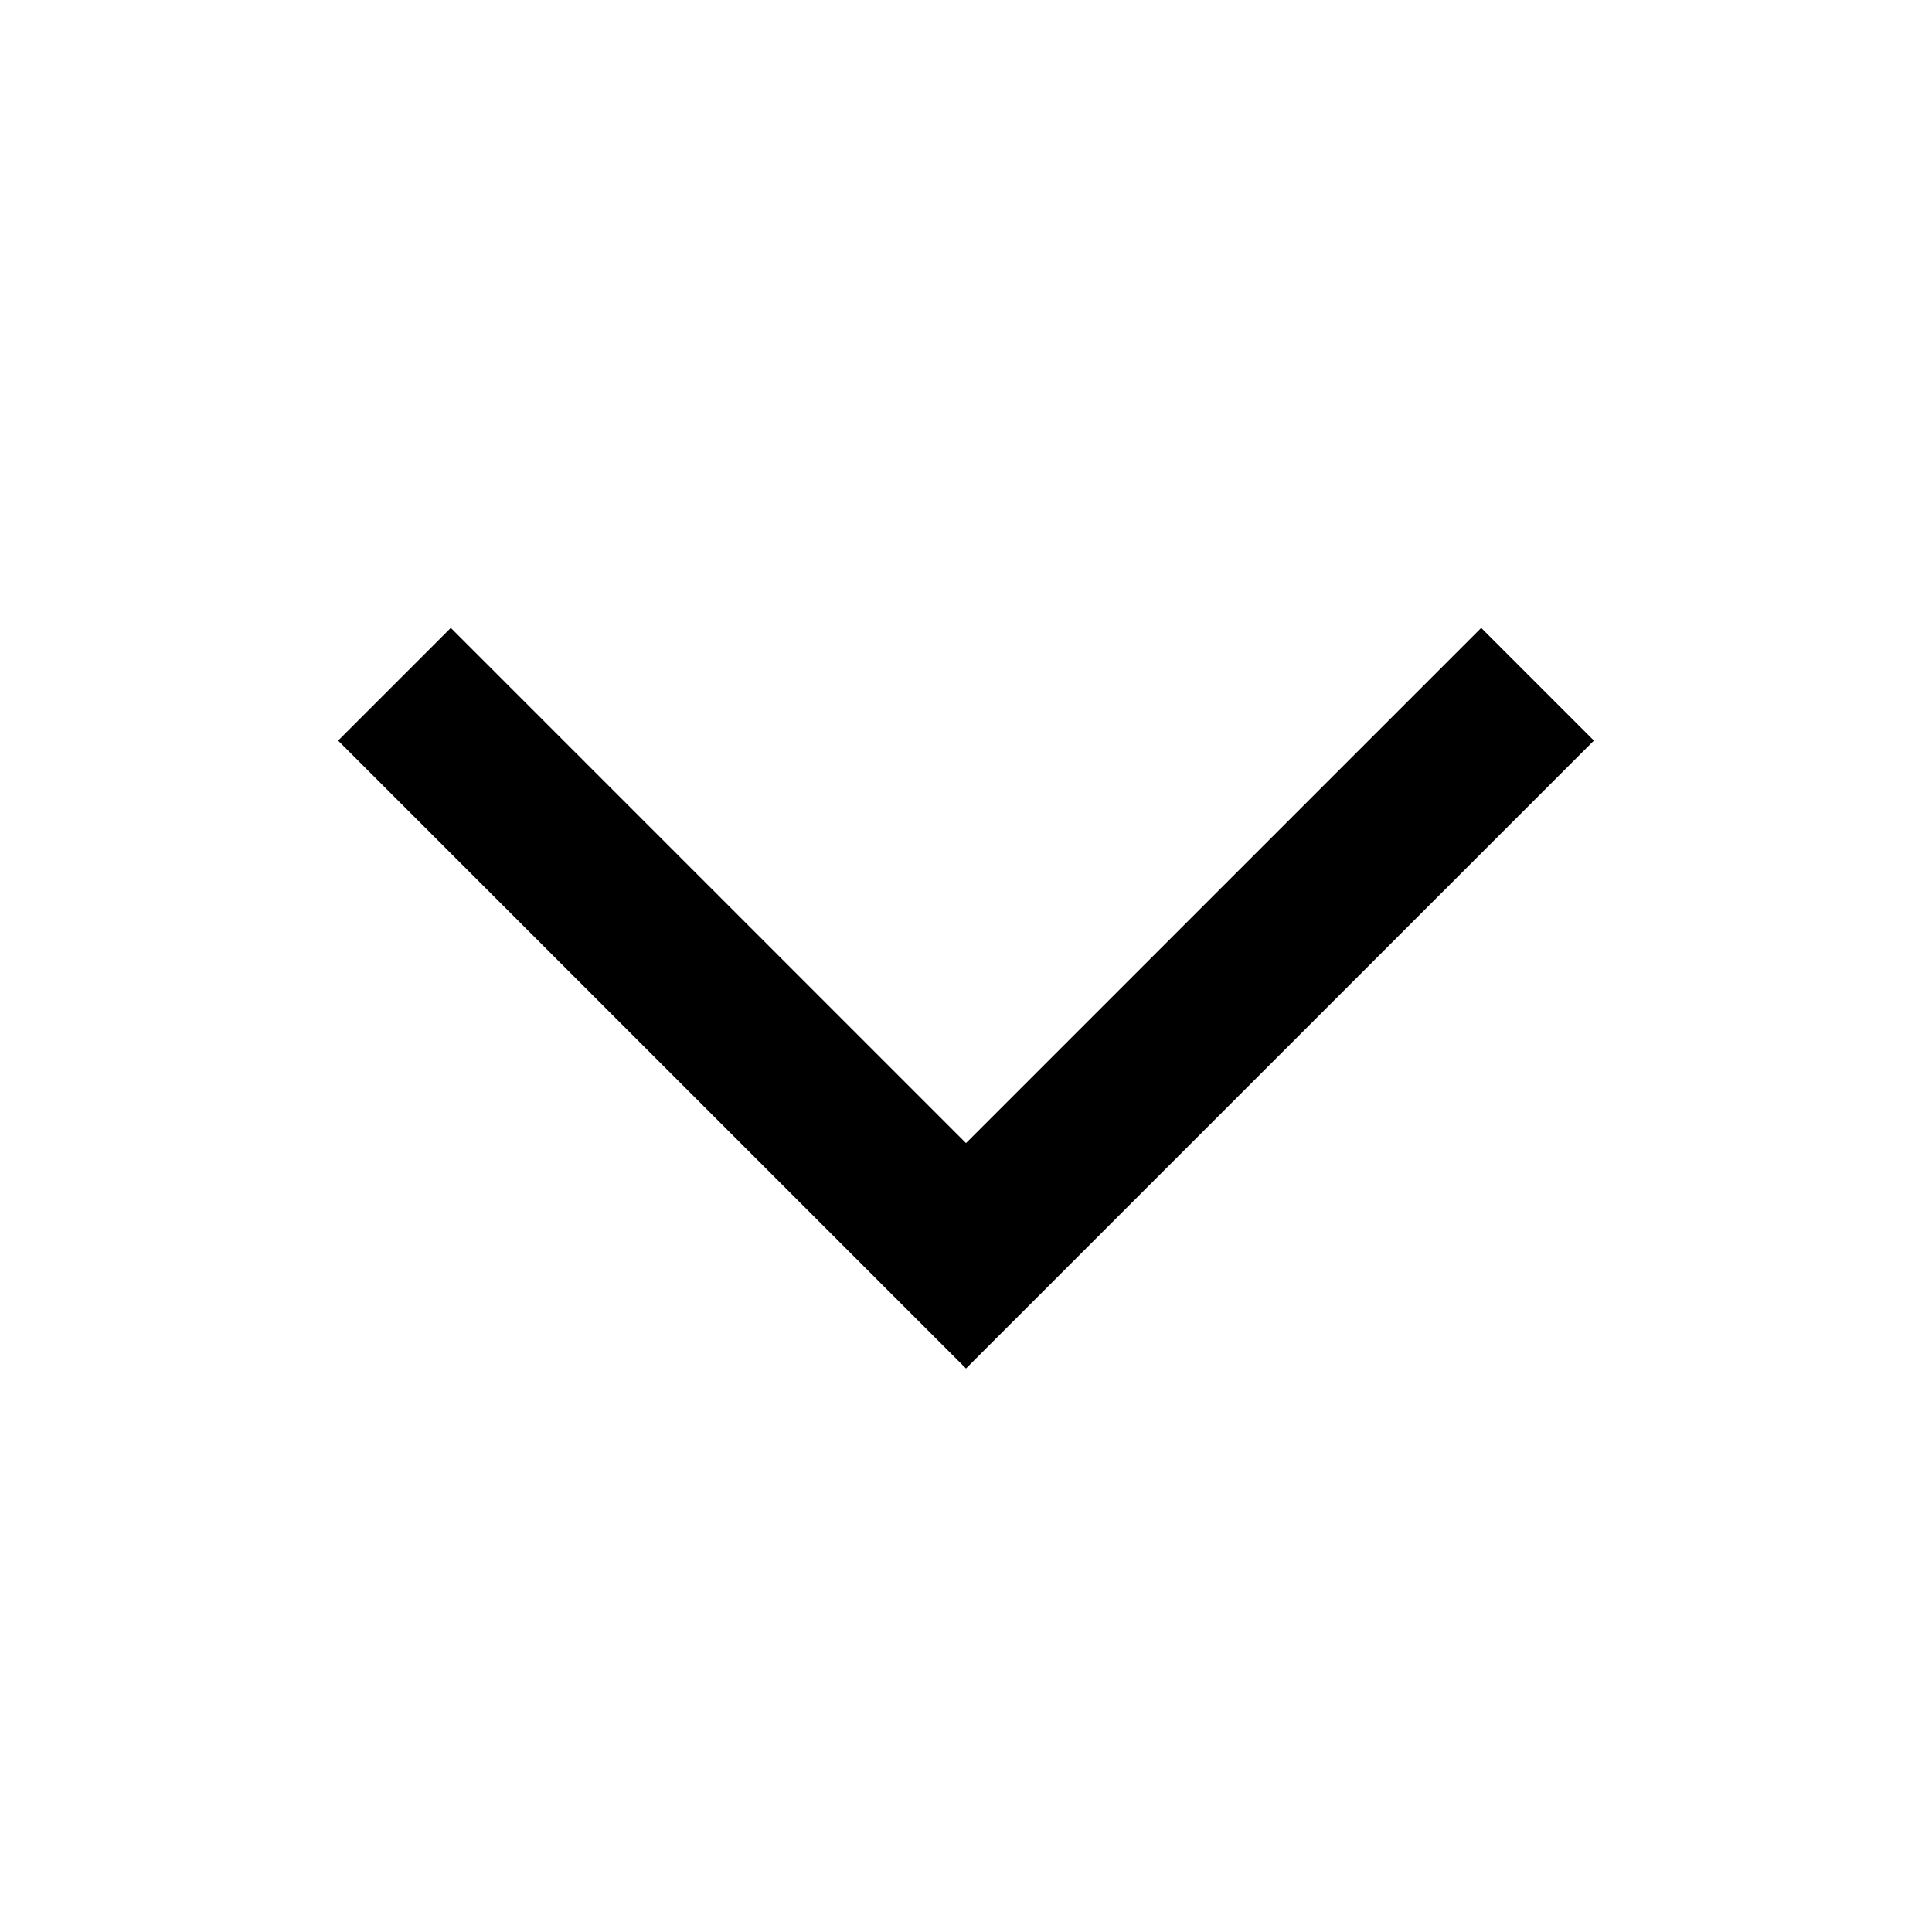
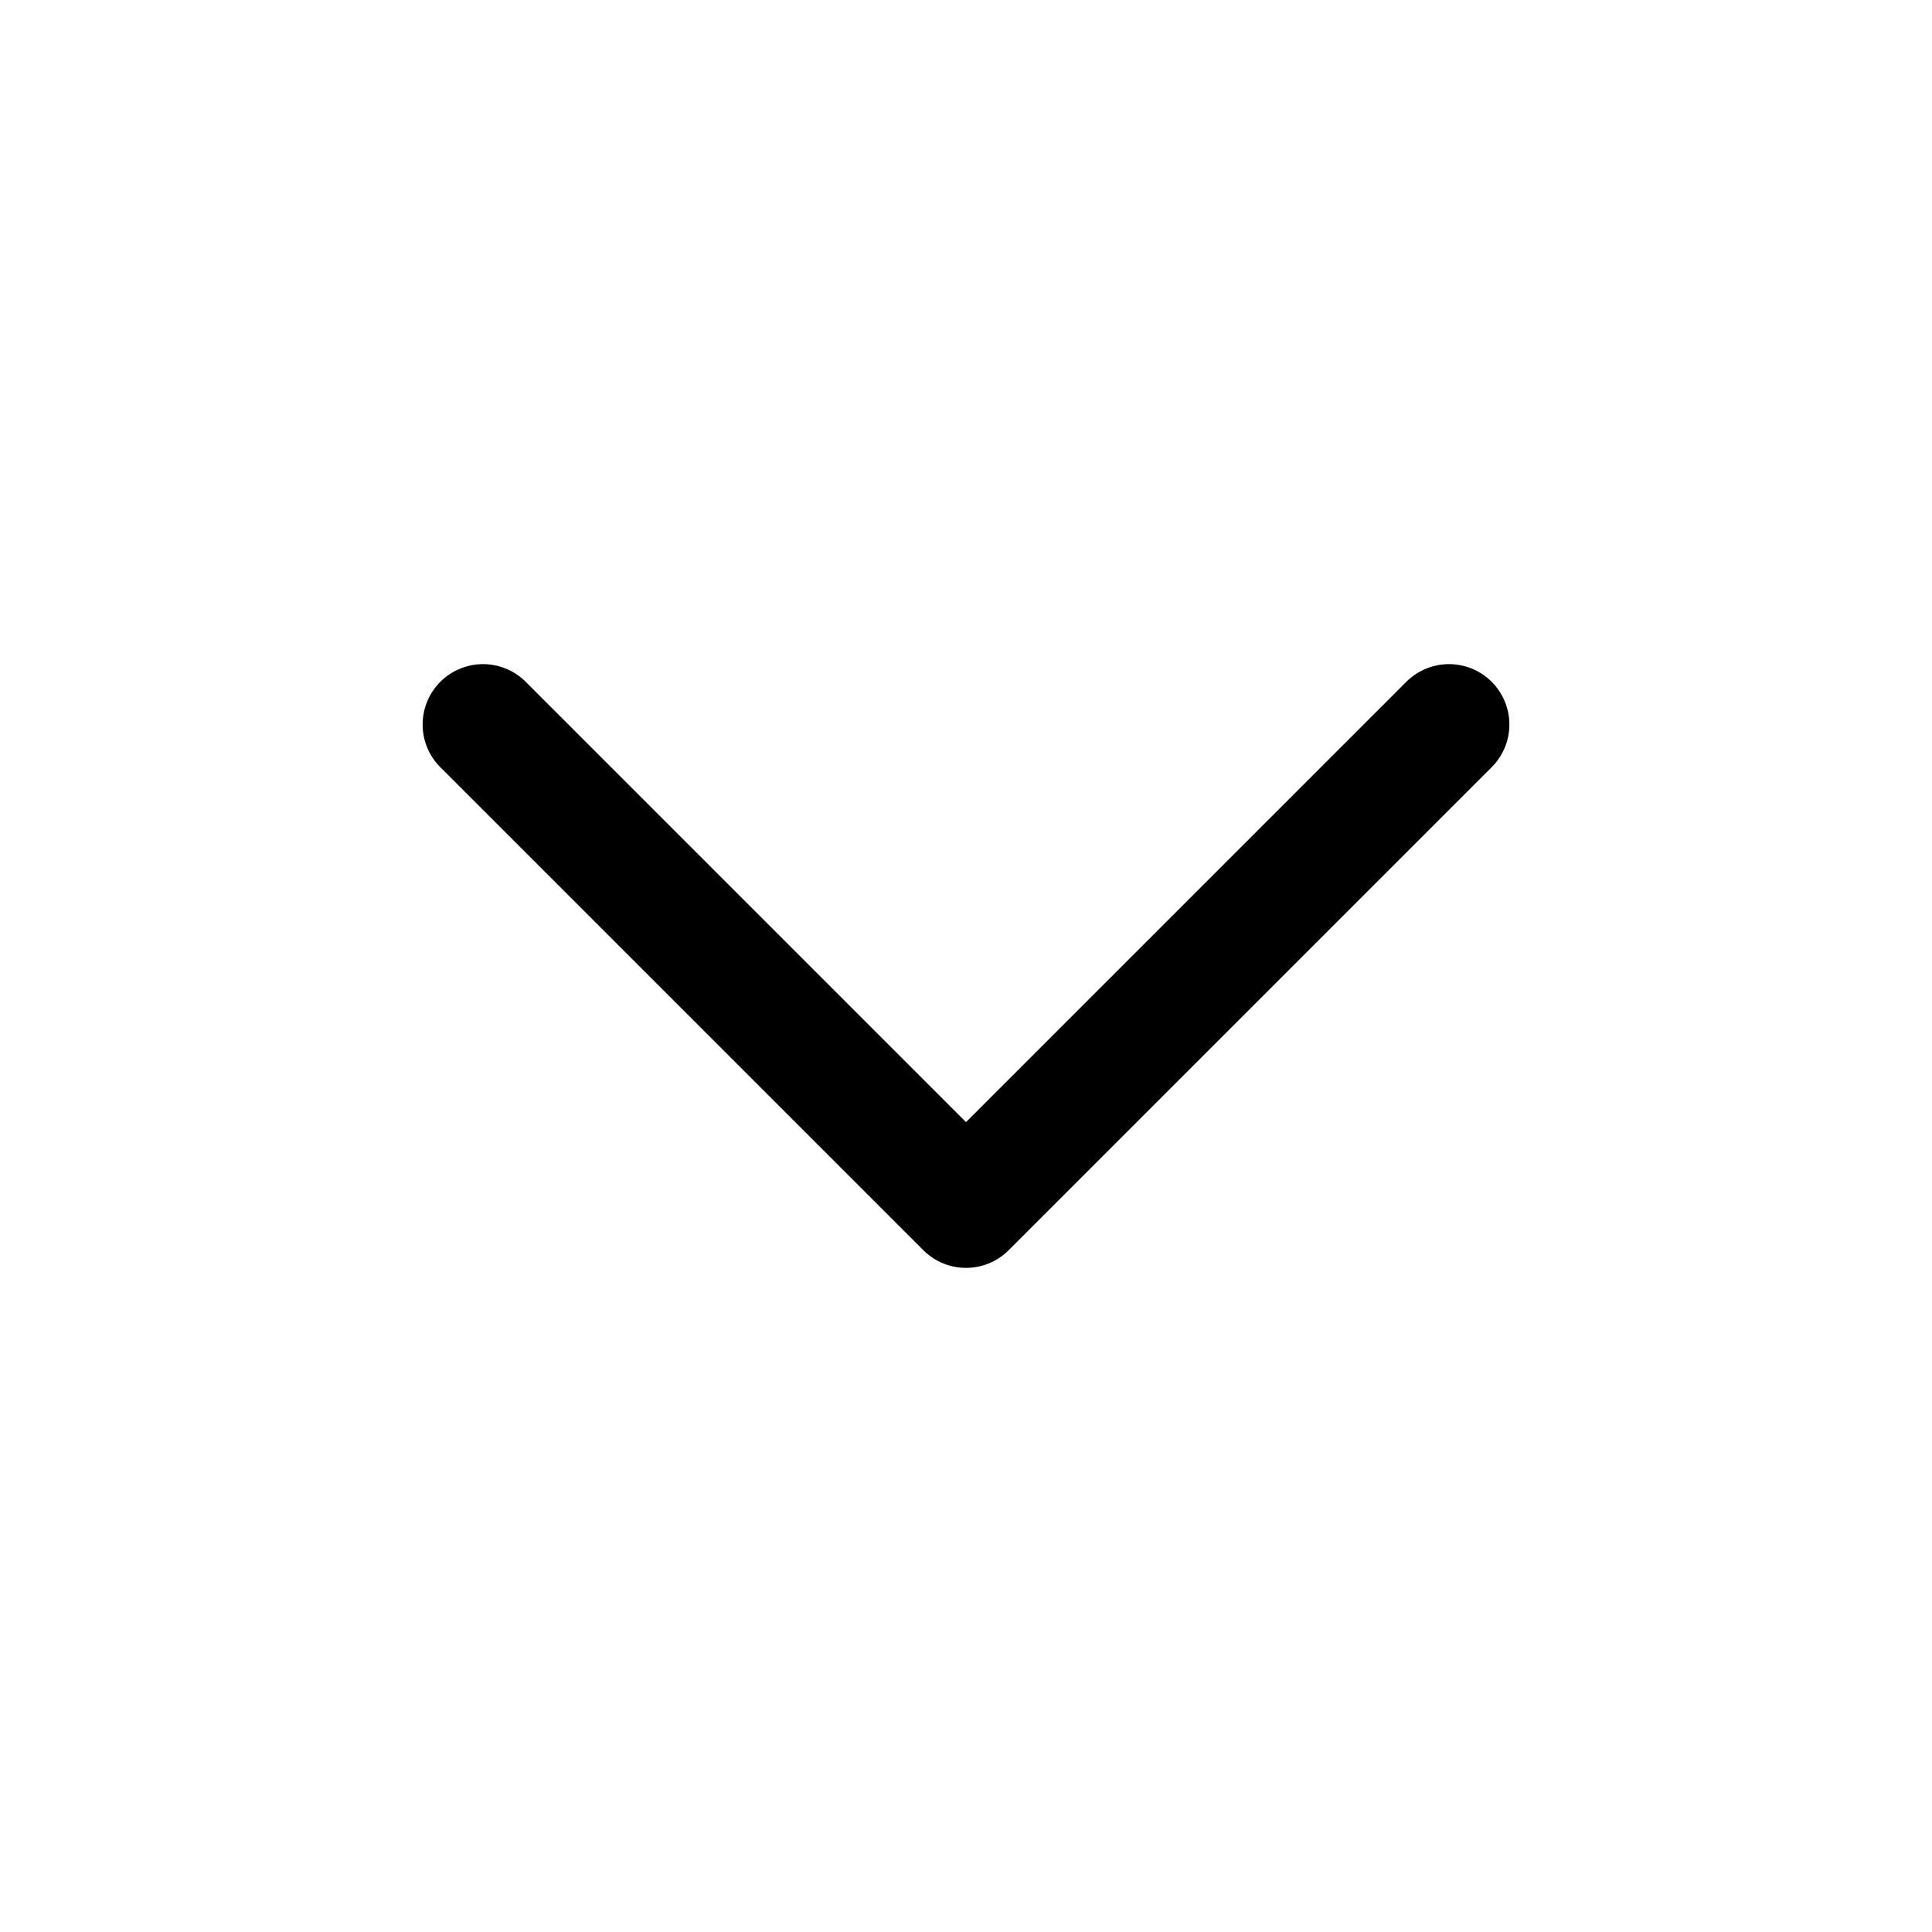
- <svg xmlns="http://www.w3.org/2000/svg" version="1.1" id="Layer_1" x="0px" y="0px" viewBox="0 0 24 24" enable-background="new 0 0 24 24" xml:space="preserve">
-   <g>
-     <polygon points="4.2,9.2 5.6,7.8 12,14.2 18.4,7.8 19.8,9.2 12,17  " />
-   </g>
+ <svg xmlns="http://www.w3.org/2000/svg" class="icon icon-tabler icon-tabler-chevron-down" width="24" height="24" viewBox="0 0 24 24" stroke-width="1.5" stroke="currentColor" fill="none" stroke-linecap="round" stroke-linejoin="round">
+   <path stroke="none" d="M0 0h24v24H0z" fill="none" />
+   <path d="M6 9l6 6l6 -6" />
</svg>
